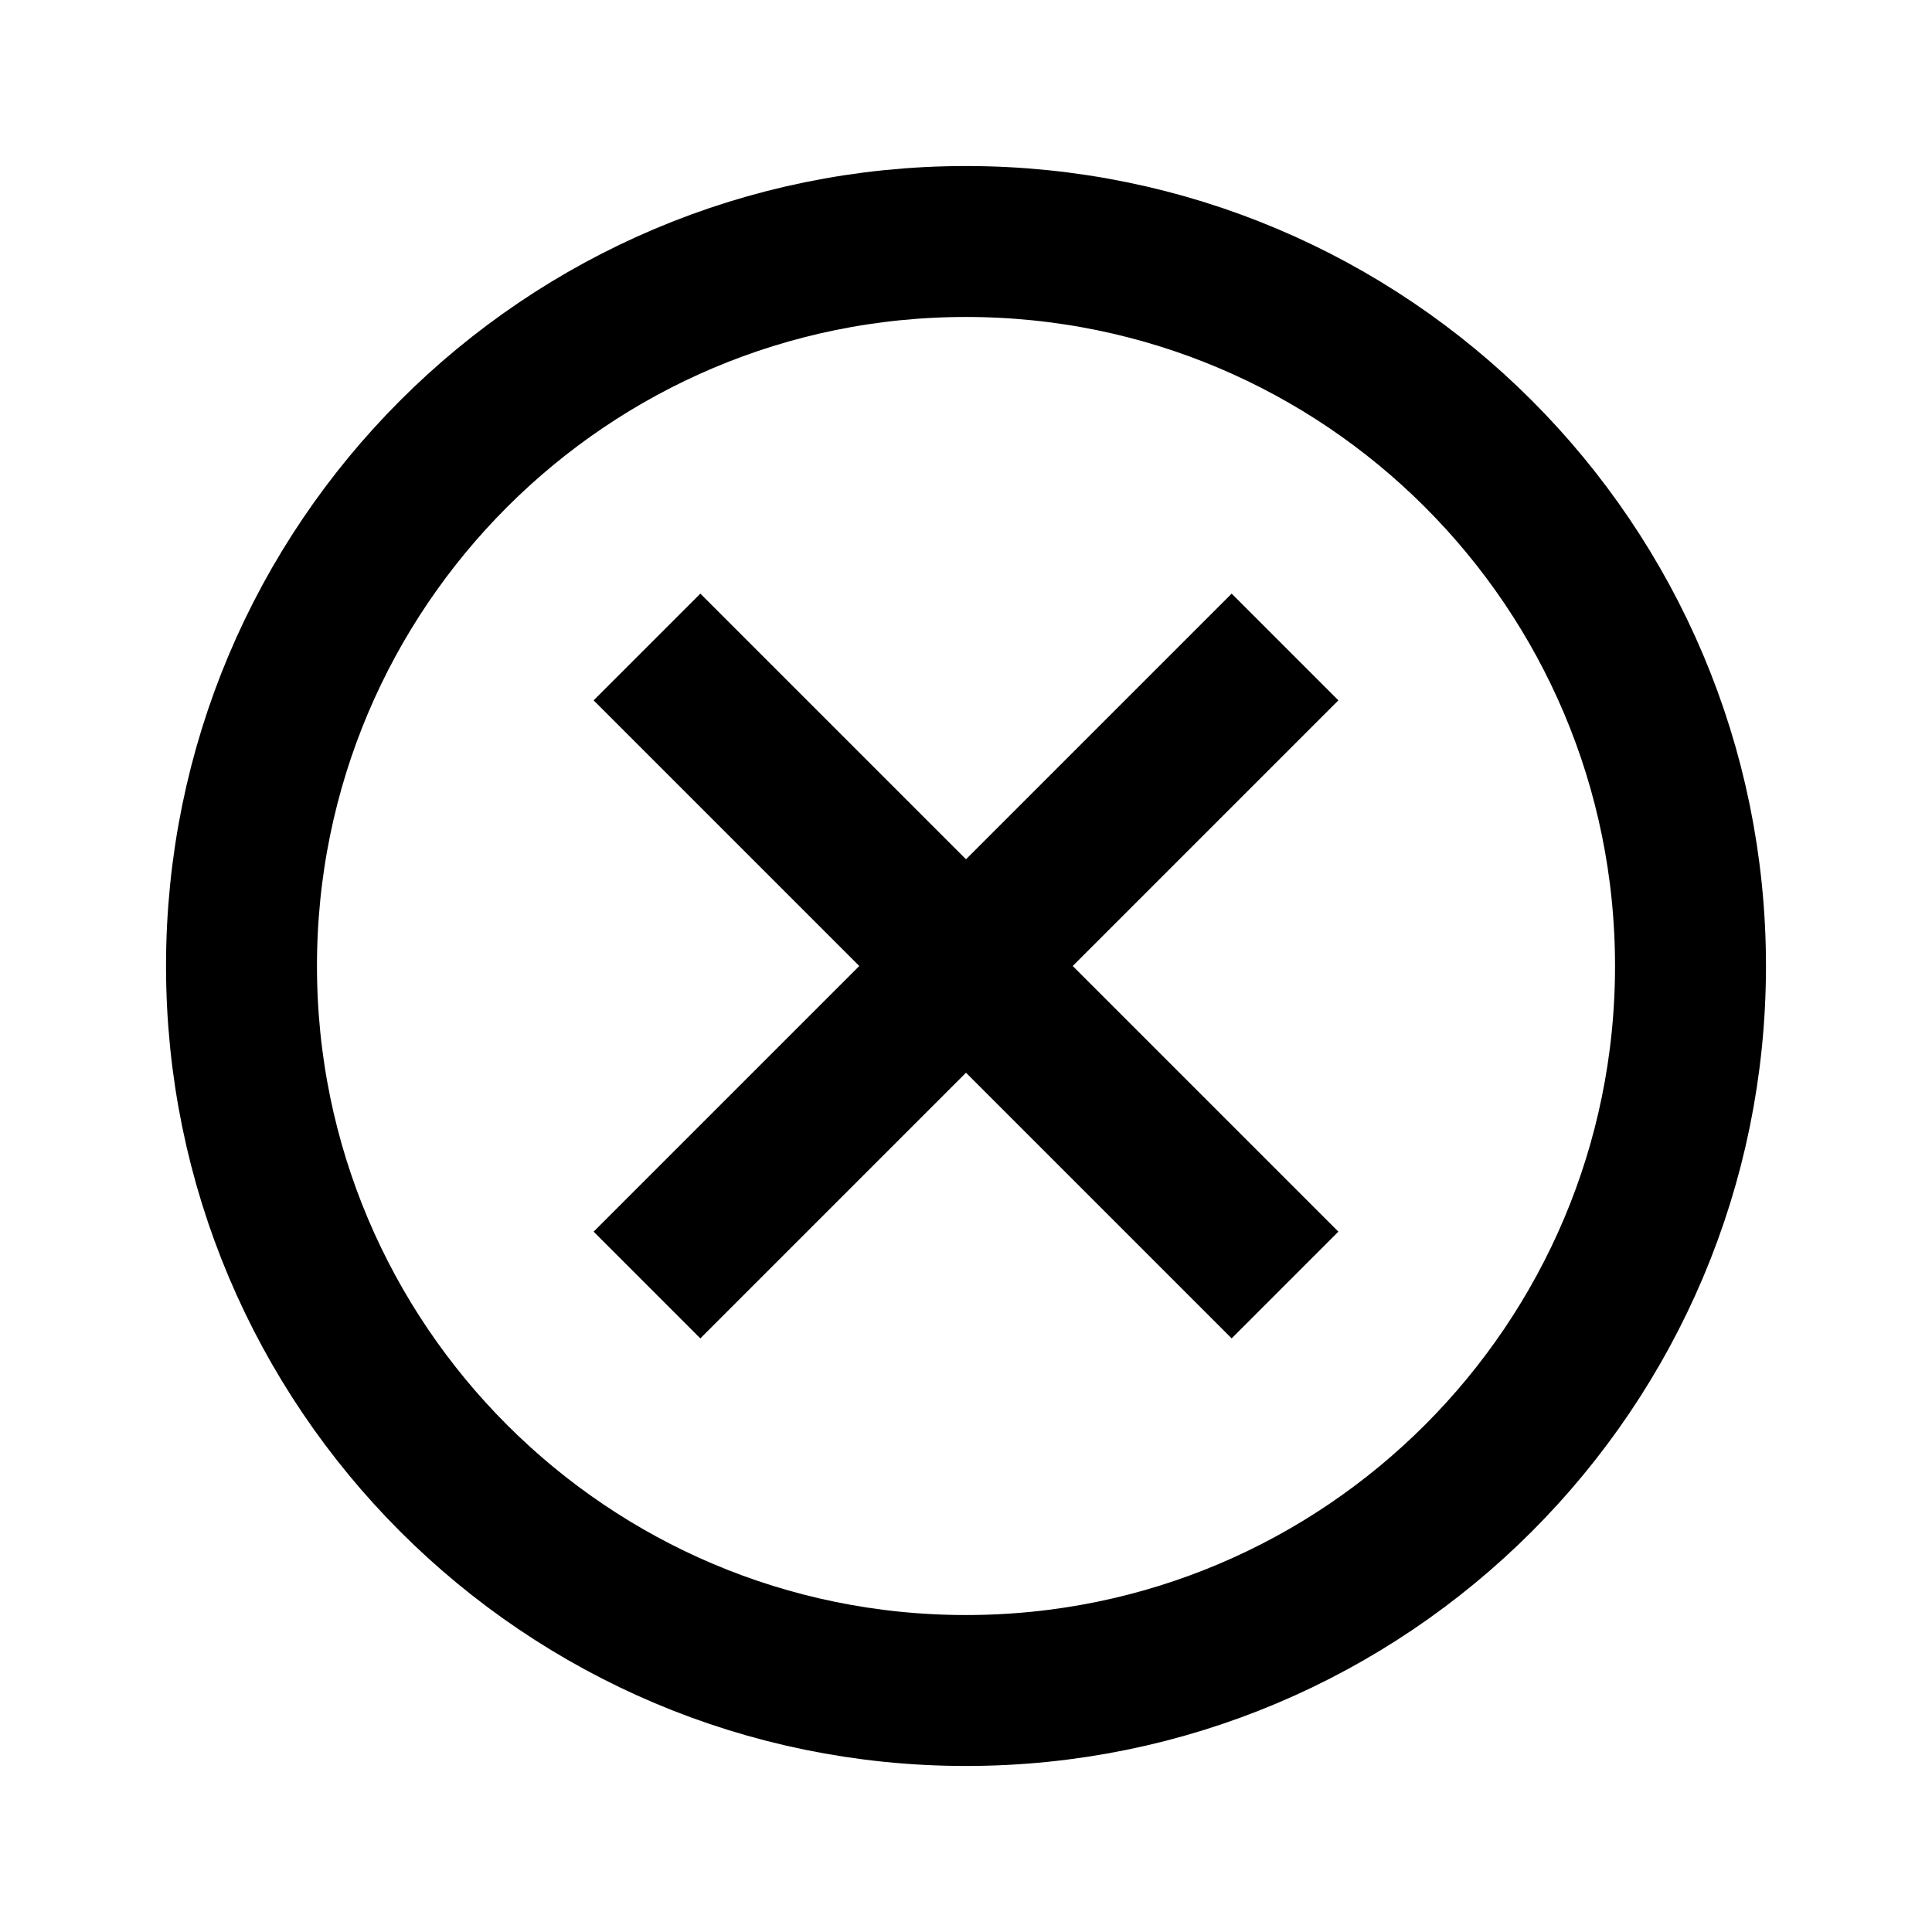
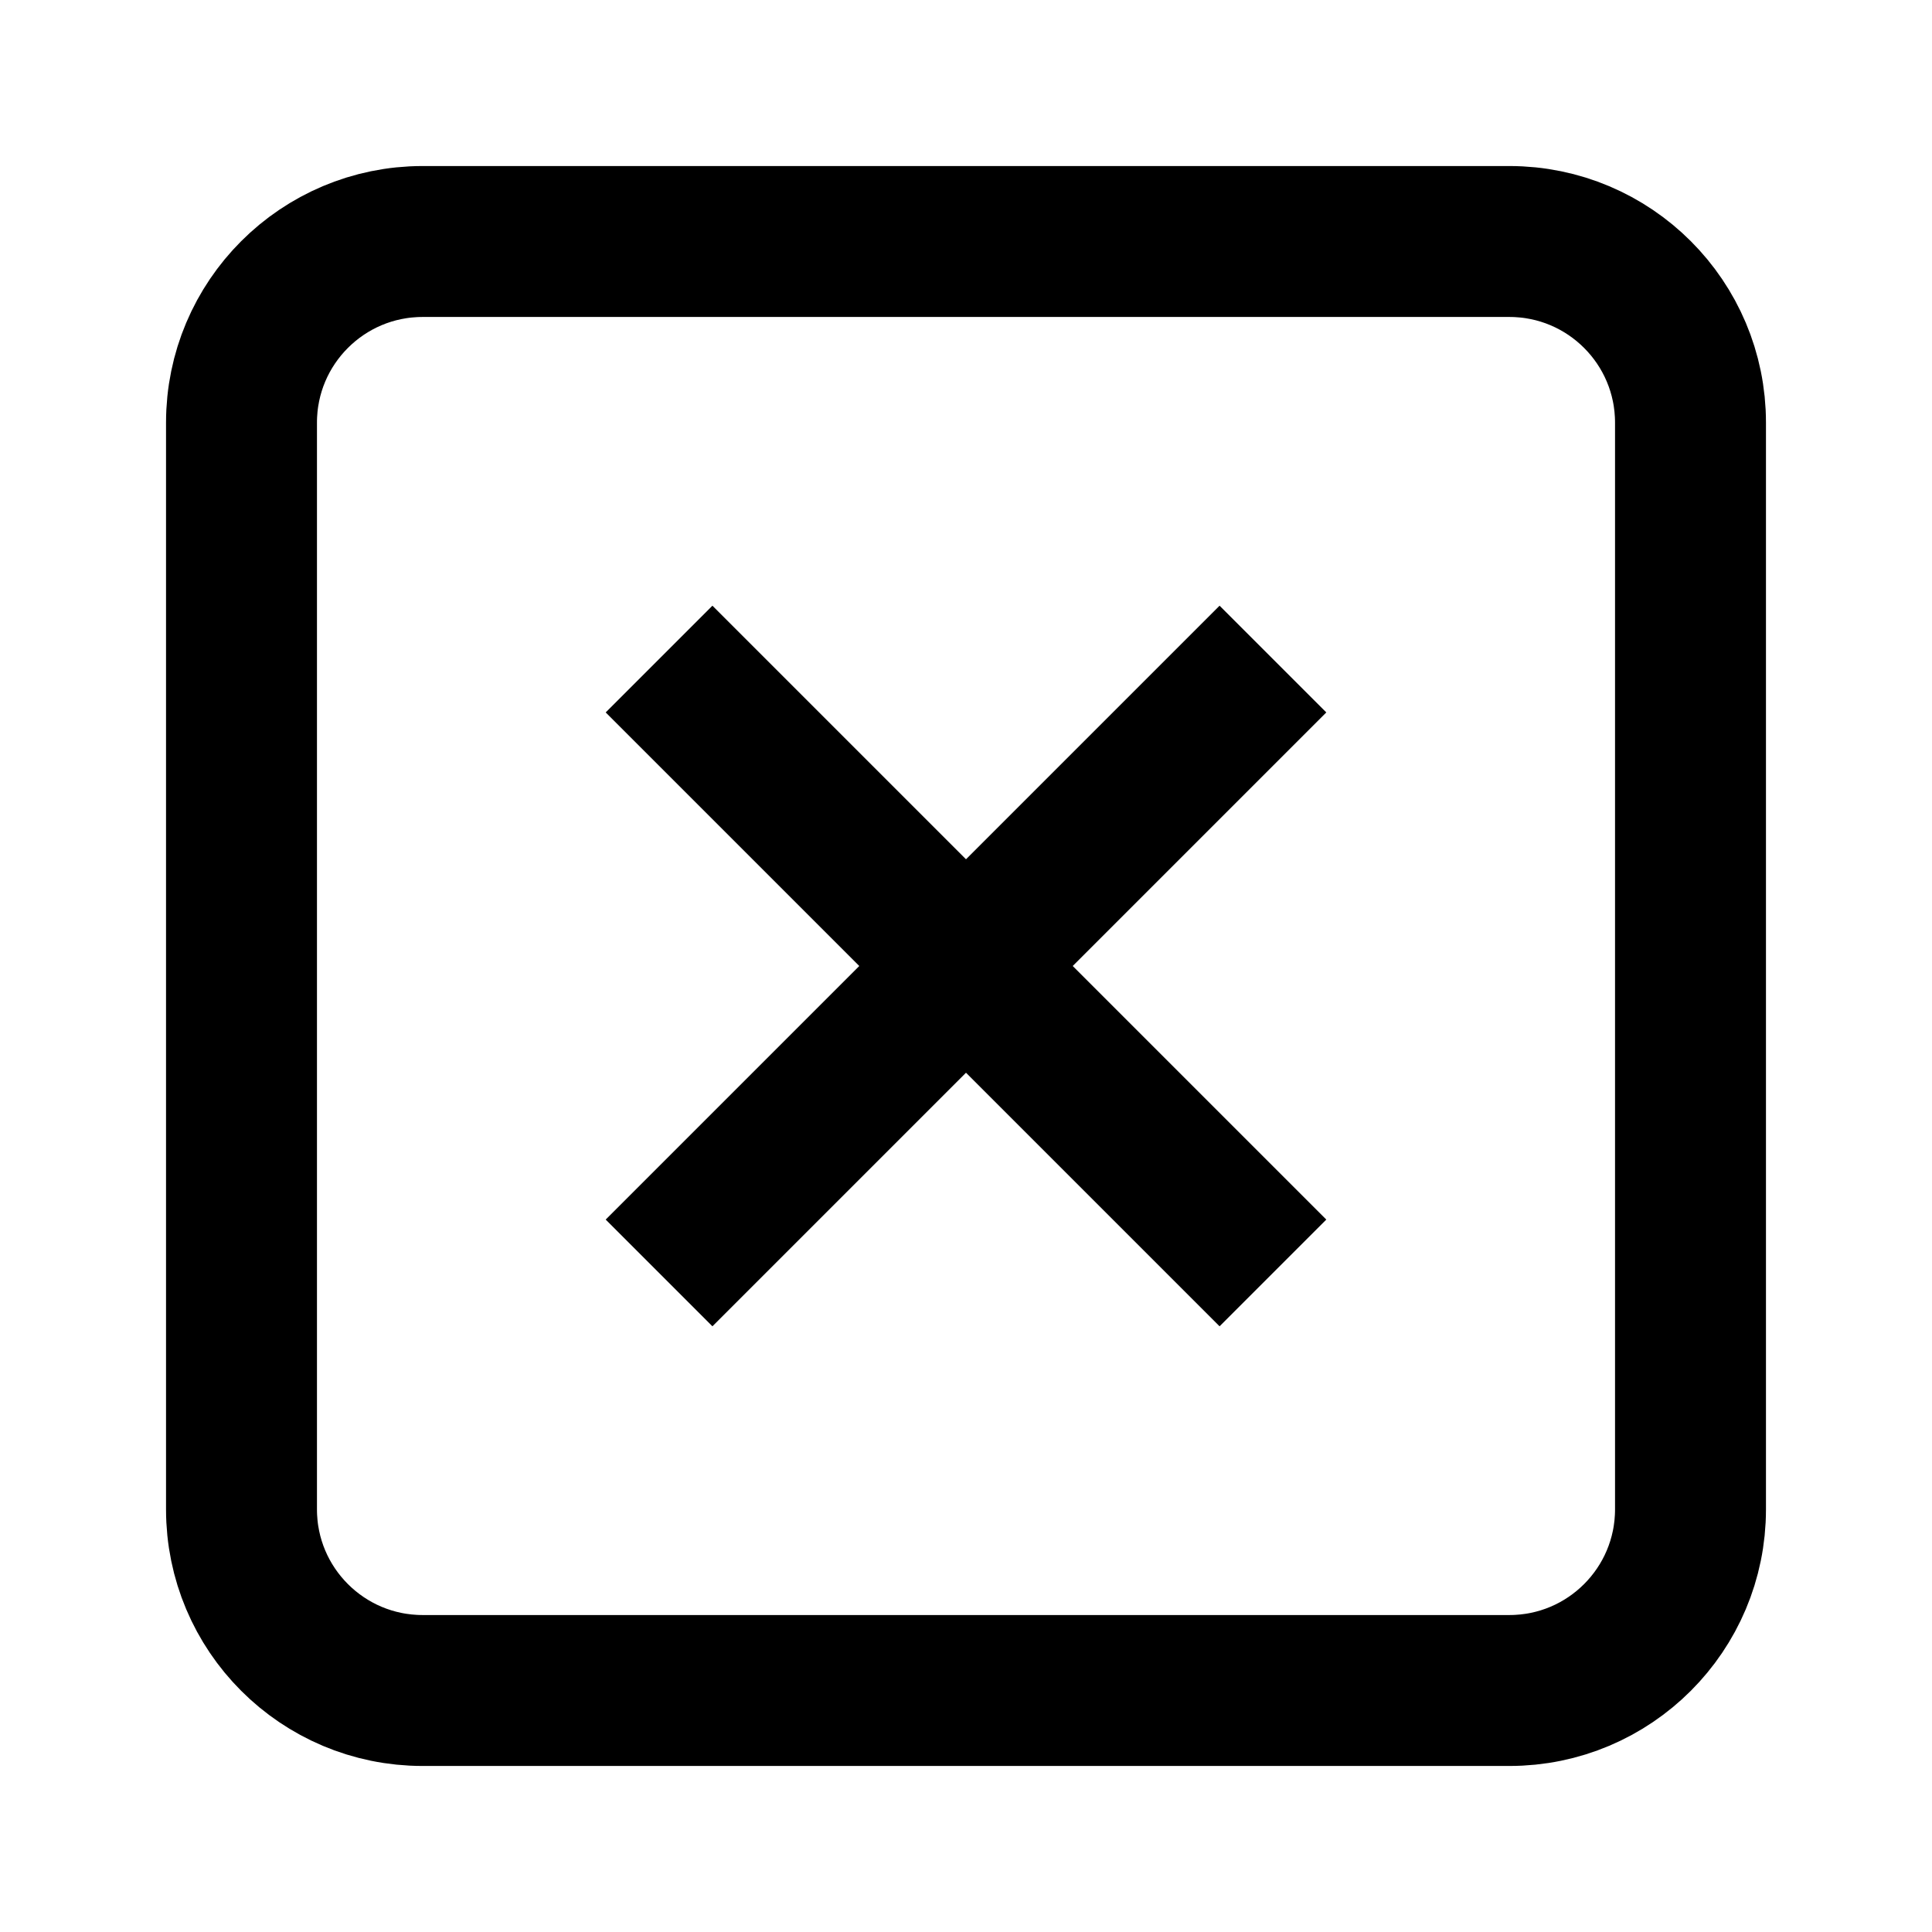
<svg xmlns="http://www.w3.org/2000/svg" viewBox="0 0 16 16" fill="none" stroke="currentColor" stroke-width="1.25" stroke-linecap="square" stroke-linejoin="miter">
-   <circle cx="8" cy="8" r="6" />
-   <path d="M5.8 5.8l4.4 4.4M10.2 5.8l-4.4 4.4" />
+   <rect x="2" y="2" width="12" height="12" rx="1.5" />
+   <path d="M5.9 5.9l4.2 4.2M10.1 5.9l-4.2 4.2" />
</svg>
